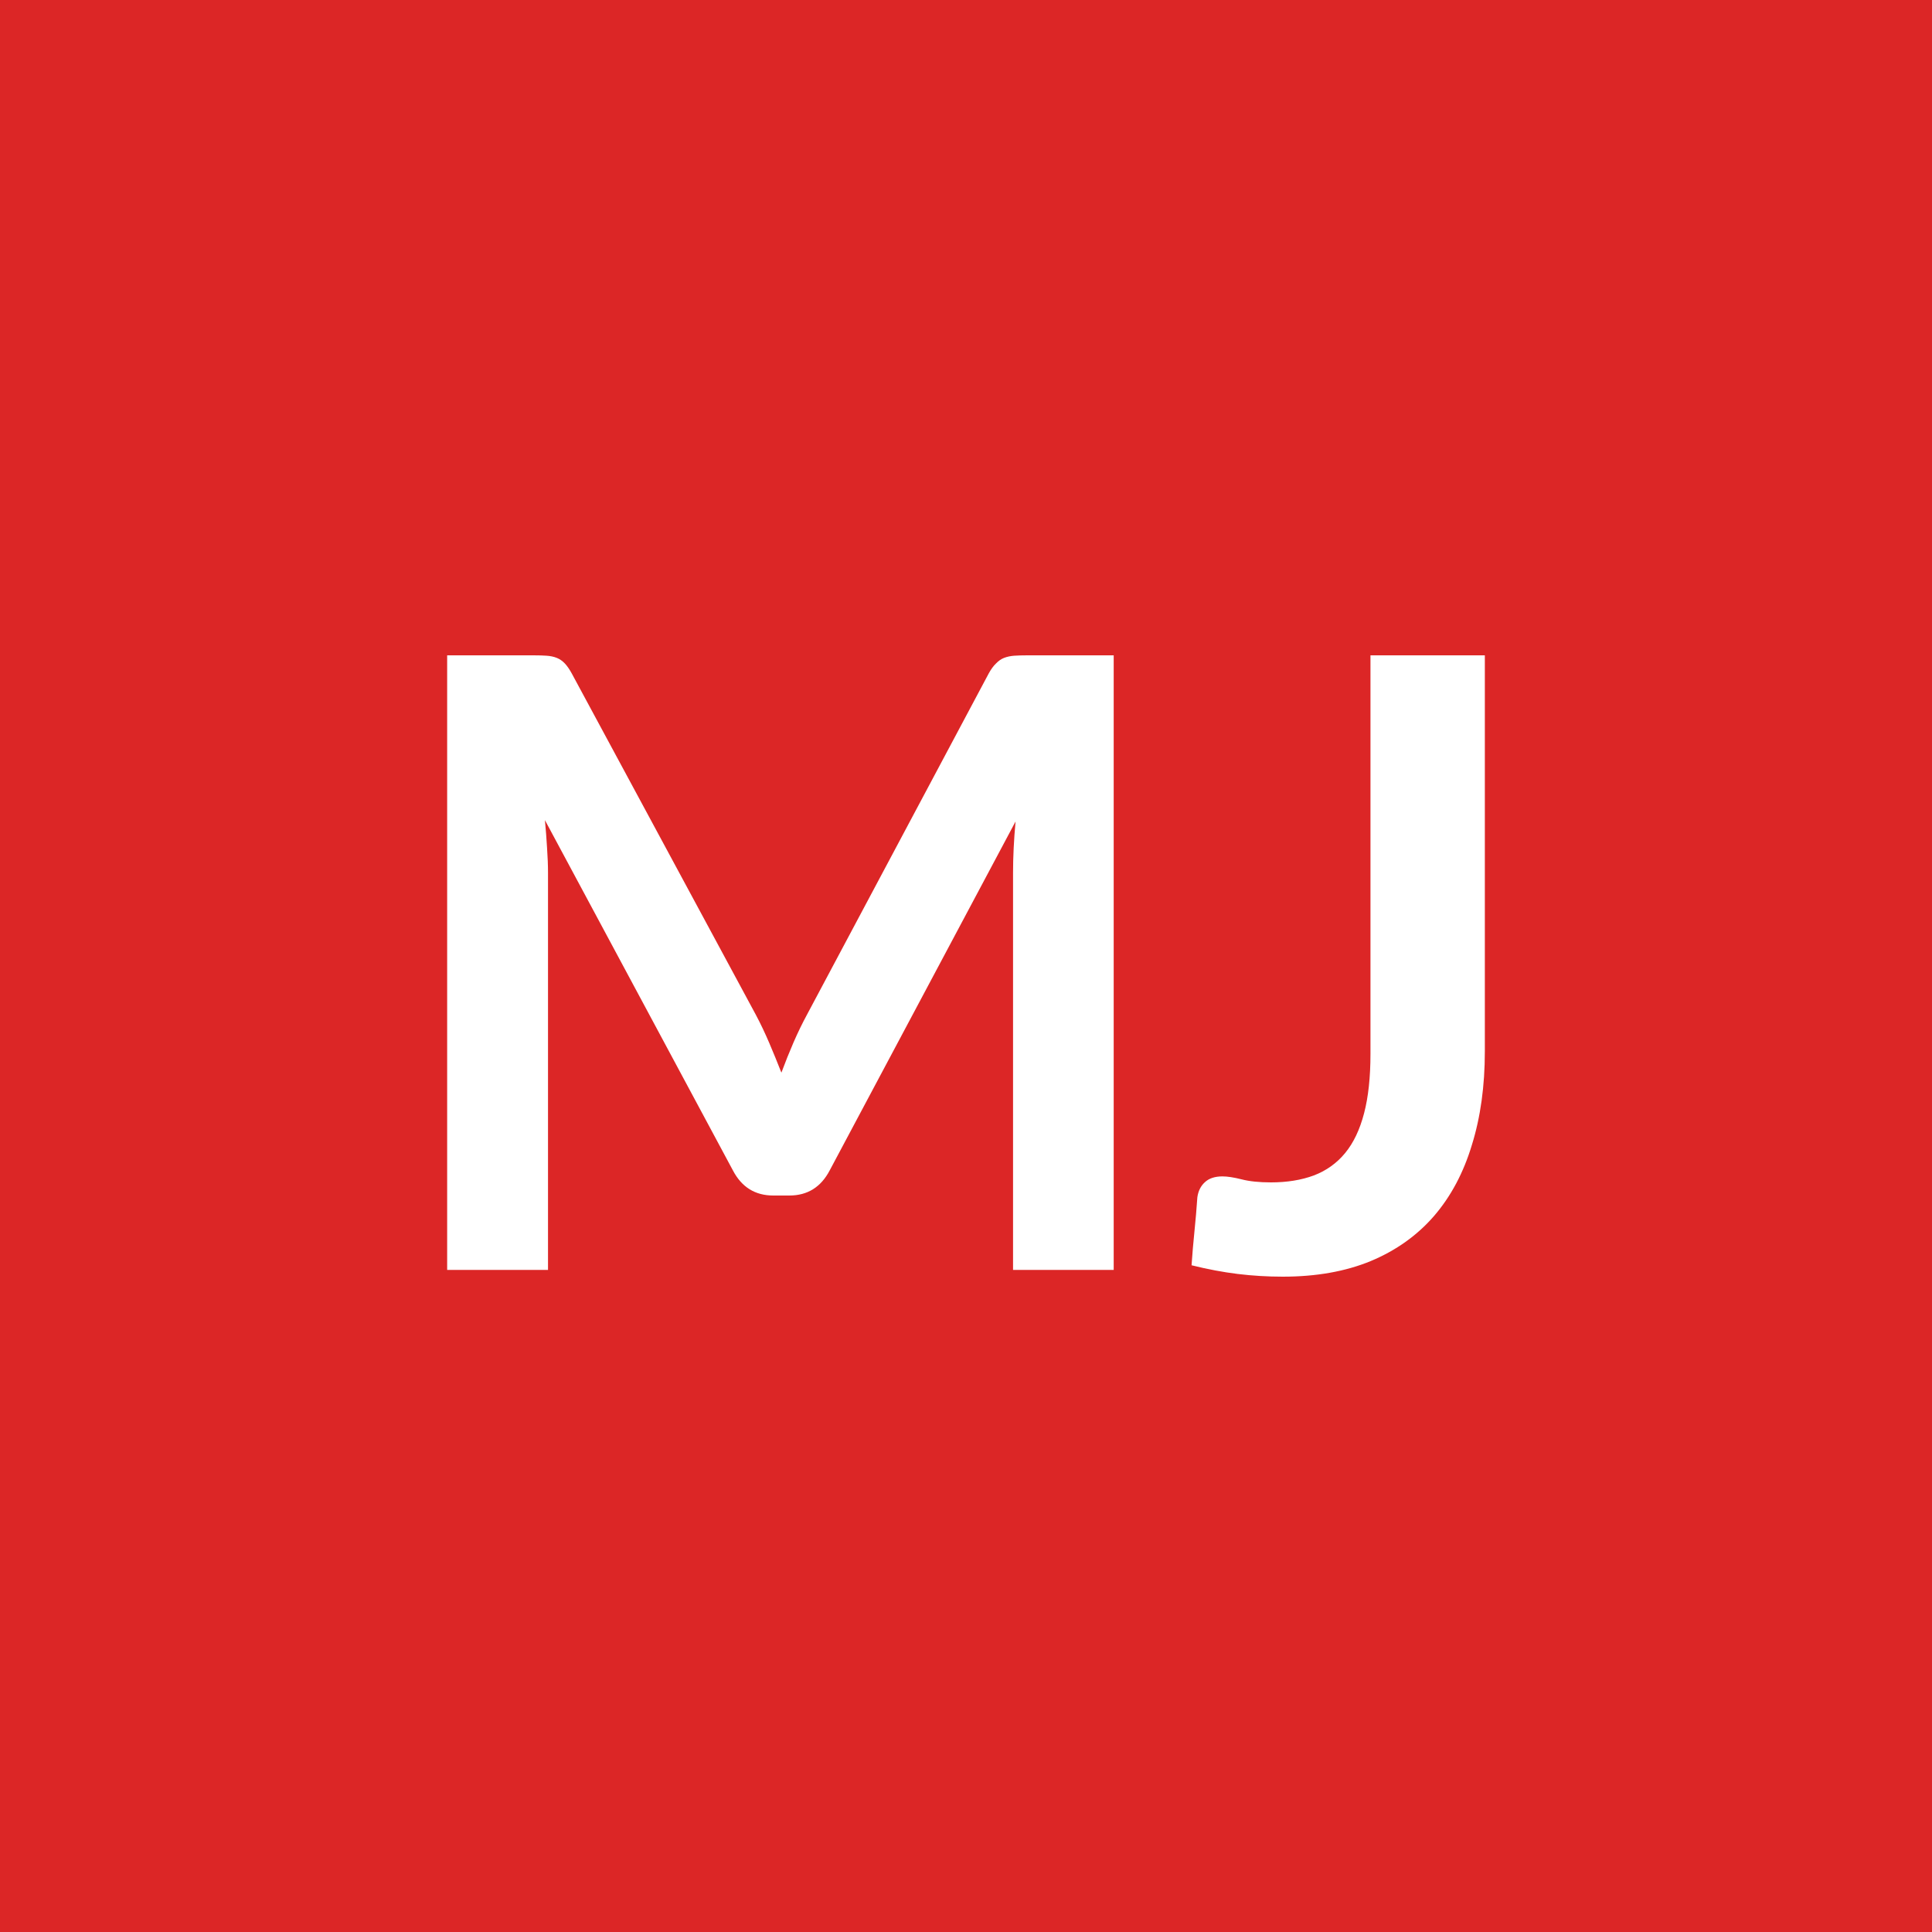
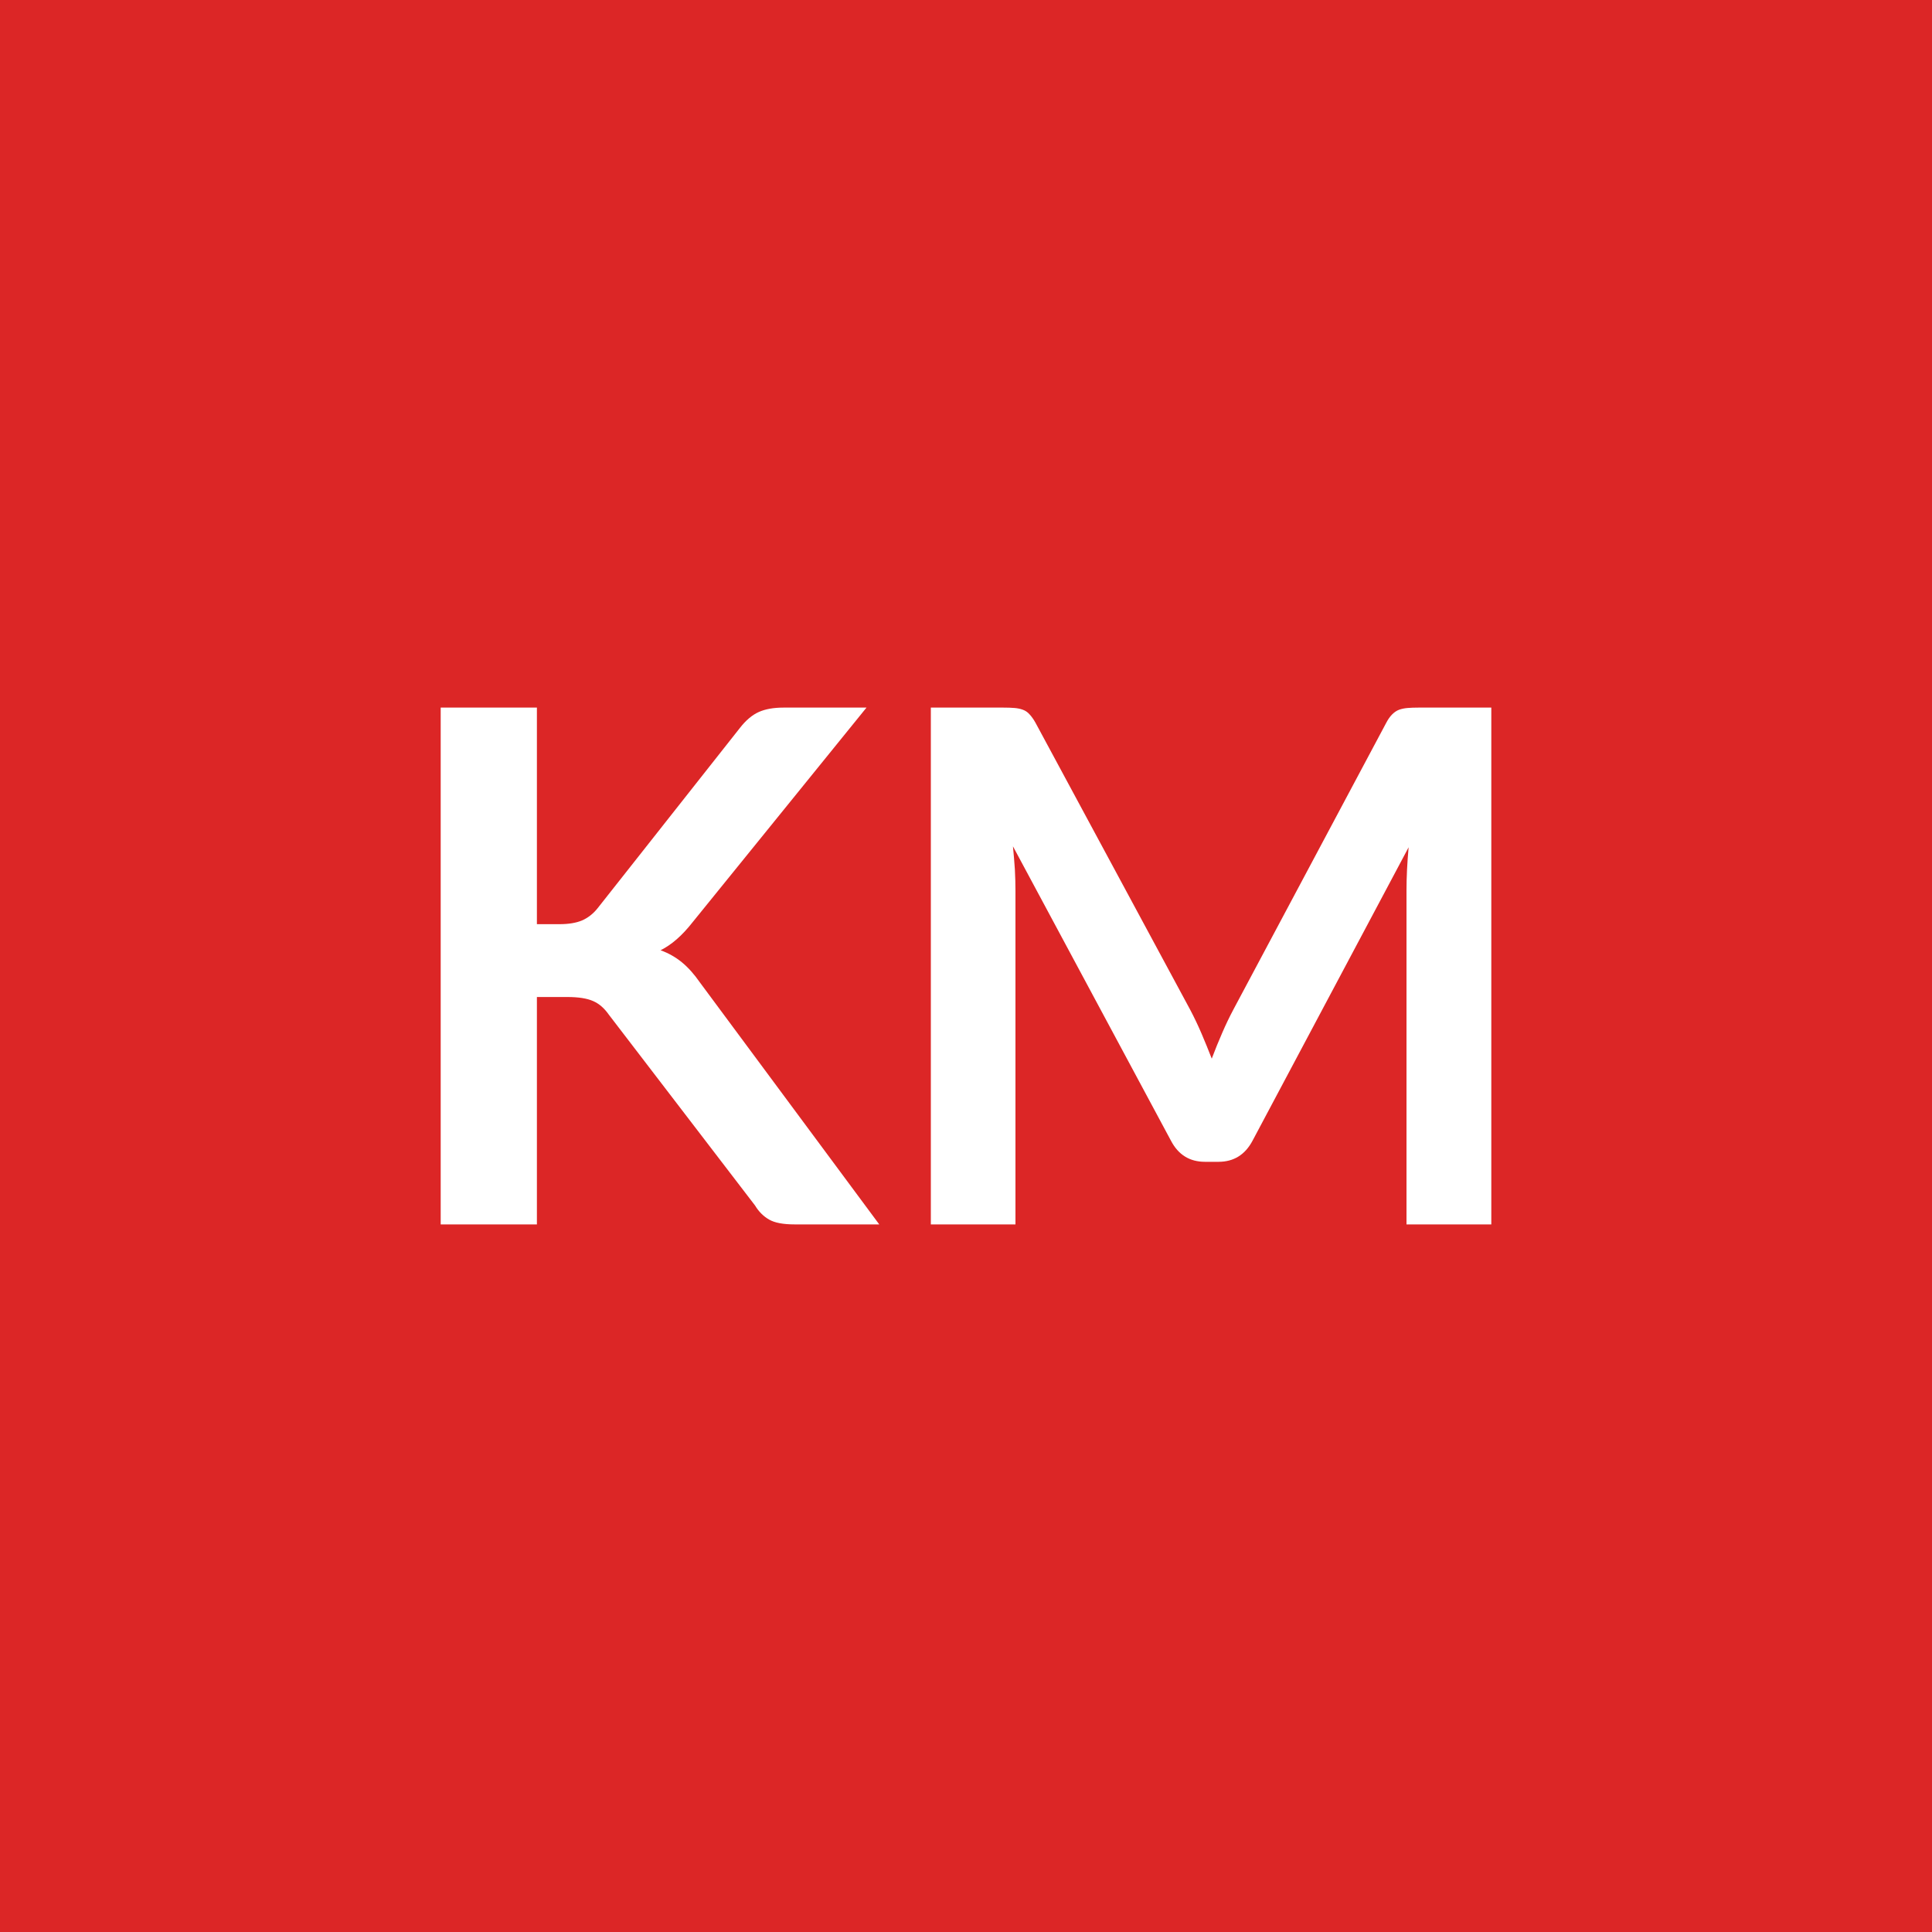
<svg xmlns="http://www.w3.org/2000/svg" width="100" height="100" viewBox="0 0 100 100">
  <rect width="100%" height="100%" fill="#dc2626" />
-   <path fill="#ffffff" d="M53.175 33.92h4.47v31.81h-5.21V45.18q0-1.23.13-2.66l-9.62 18.06q-.68 1.3-2.09 1.3h-.83q-1.41 0-2.09-1.3l-9.73-18.13q.07.73.11 1.43.05.71.05 1.3v20.55h-5.22V33.92h4.47q.4 0 .68.02.29.02.52.11t.42.29q.18.19.36.52l9.53 17.67q.37.7.69 1.45t.63 1.54q.3-.81.63-1.57t.71-1.46l9.39-17.63q.18-.33.38-.52.19-.2.42-.29.24-.09.52-.11.29-.02.68-.02m23.68 0v20.5q0 2.69-.67 4.84-.65 2.16-1.96 3.68-1.31 1.51-3.27 2.33-1.96.81-4.56.81-1.18 0-2.33-.14-1.14-.14-2.39-.45.06-.88.15-1.76t.15-1.76q.07-.49.39-.78.32-.3.91-.3.38 0 .98.15.61.16 1.53.16 1.25 0 2.22-.36.97-.37 1.62-1.16t.98-2.06q.33-1.26.33-3.07V33.92z" />
+   <path fill="#ffffff" d="M27.79 36.625v11.21h1.17q.7 0 1.16-.19.46-.2.8-.62l7.38-9.35q.46-.59.97-.82t1.29-.23h4.29l-9.01 11.12q-.8 1.02-1.65 1.44.61.22 1.1.62t.94 1.05l9.28 12.52h-4.38q-.89 0-1.32-.25-.44-.25-.73-.73l-7.57-9.88q-.35-.5-.81-.7-.47-.21-1.34-.21h-1.57v11.77h-4.98v-26.75zm45.64 0h3.76v26.75H72.8v-17.28q0-1.03.11-2.24l-8.08 15.19q-.58 1.09-1.76 1.09h-.7q-1.19 0-1.76-1.09l-8.18-15.24q.06.61.1 1.2.03.59.03 1.09v17.28h-4.38v-26.75h3.75q.34 0 .58.02t.43.09q.2.07.35.24.16.17.31.44l8.01 14.86q.31.59.58 1.22t.53 1.3q.26-.69.54-1.33.27-.63.59-1.23l7.9-14.82q.14-.27.31-.44t.36-.24q.2-.07.44-.09t.57-.02" />
</svg>
